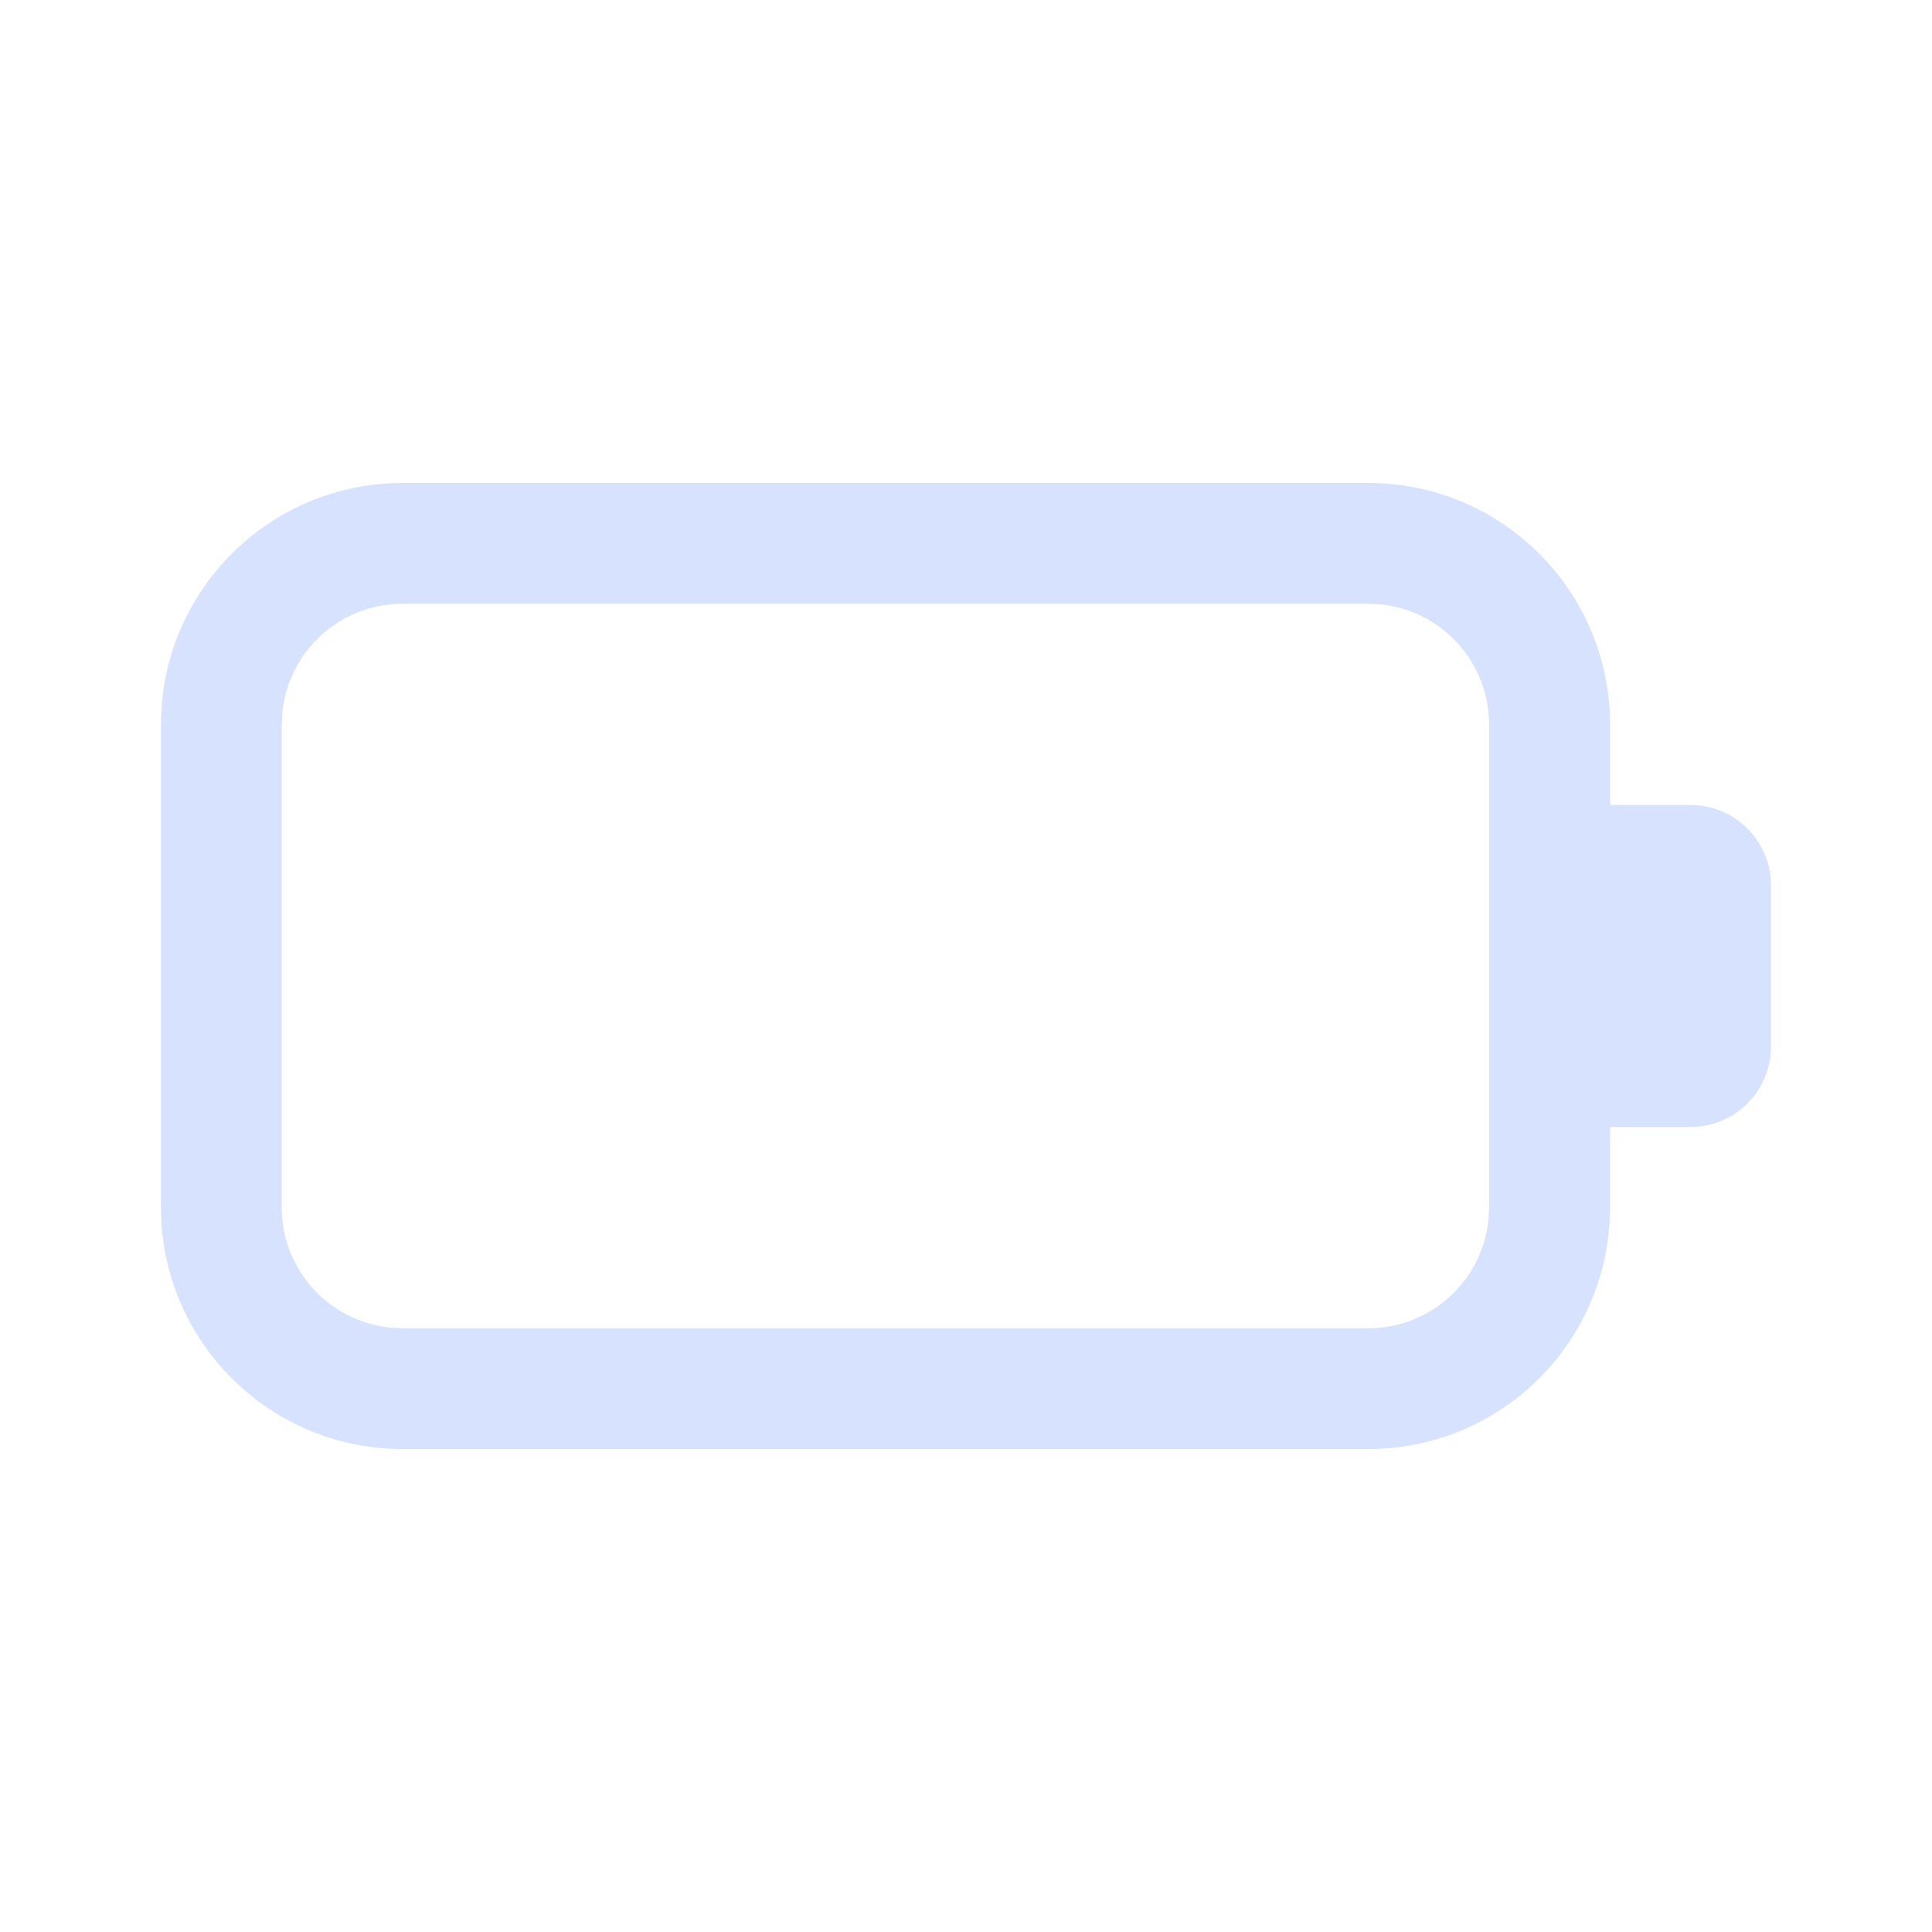
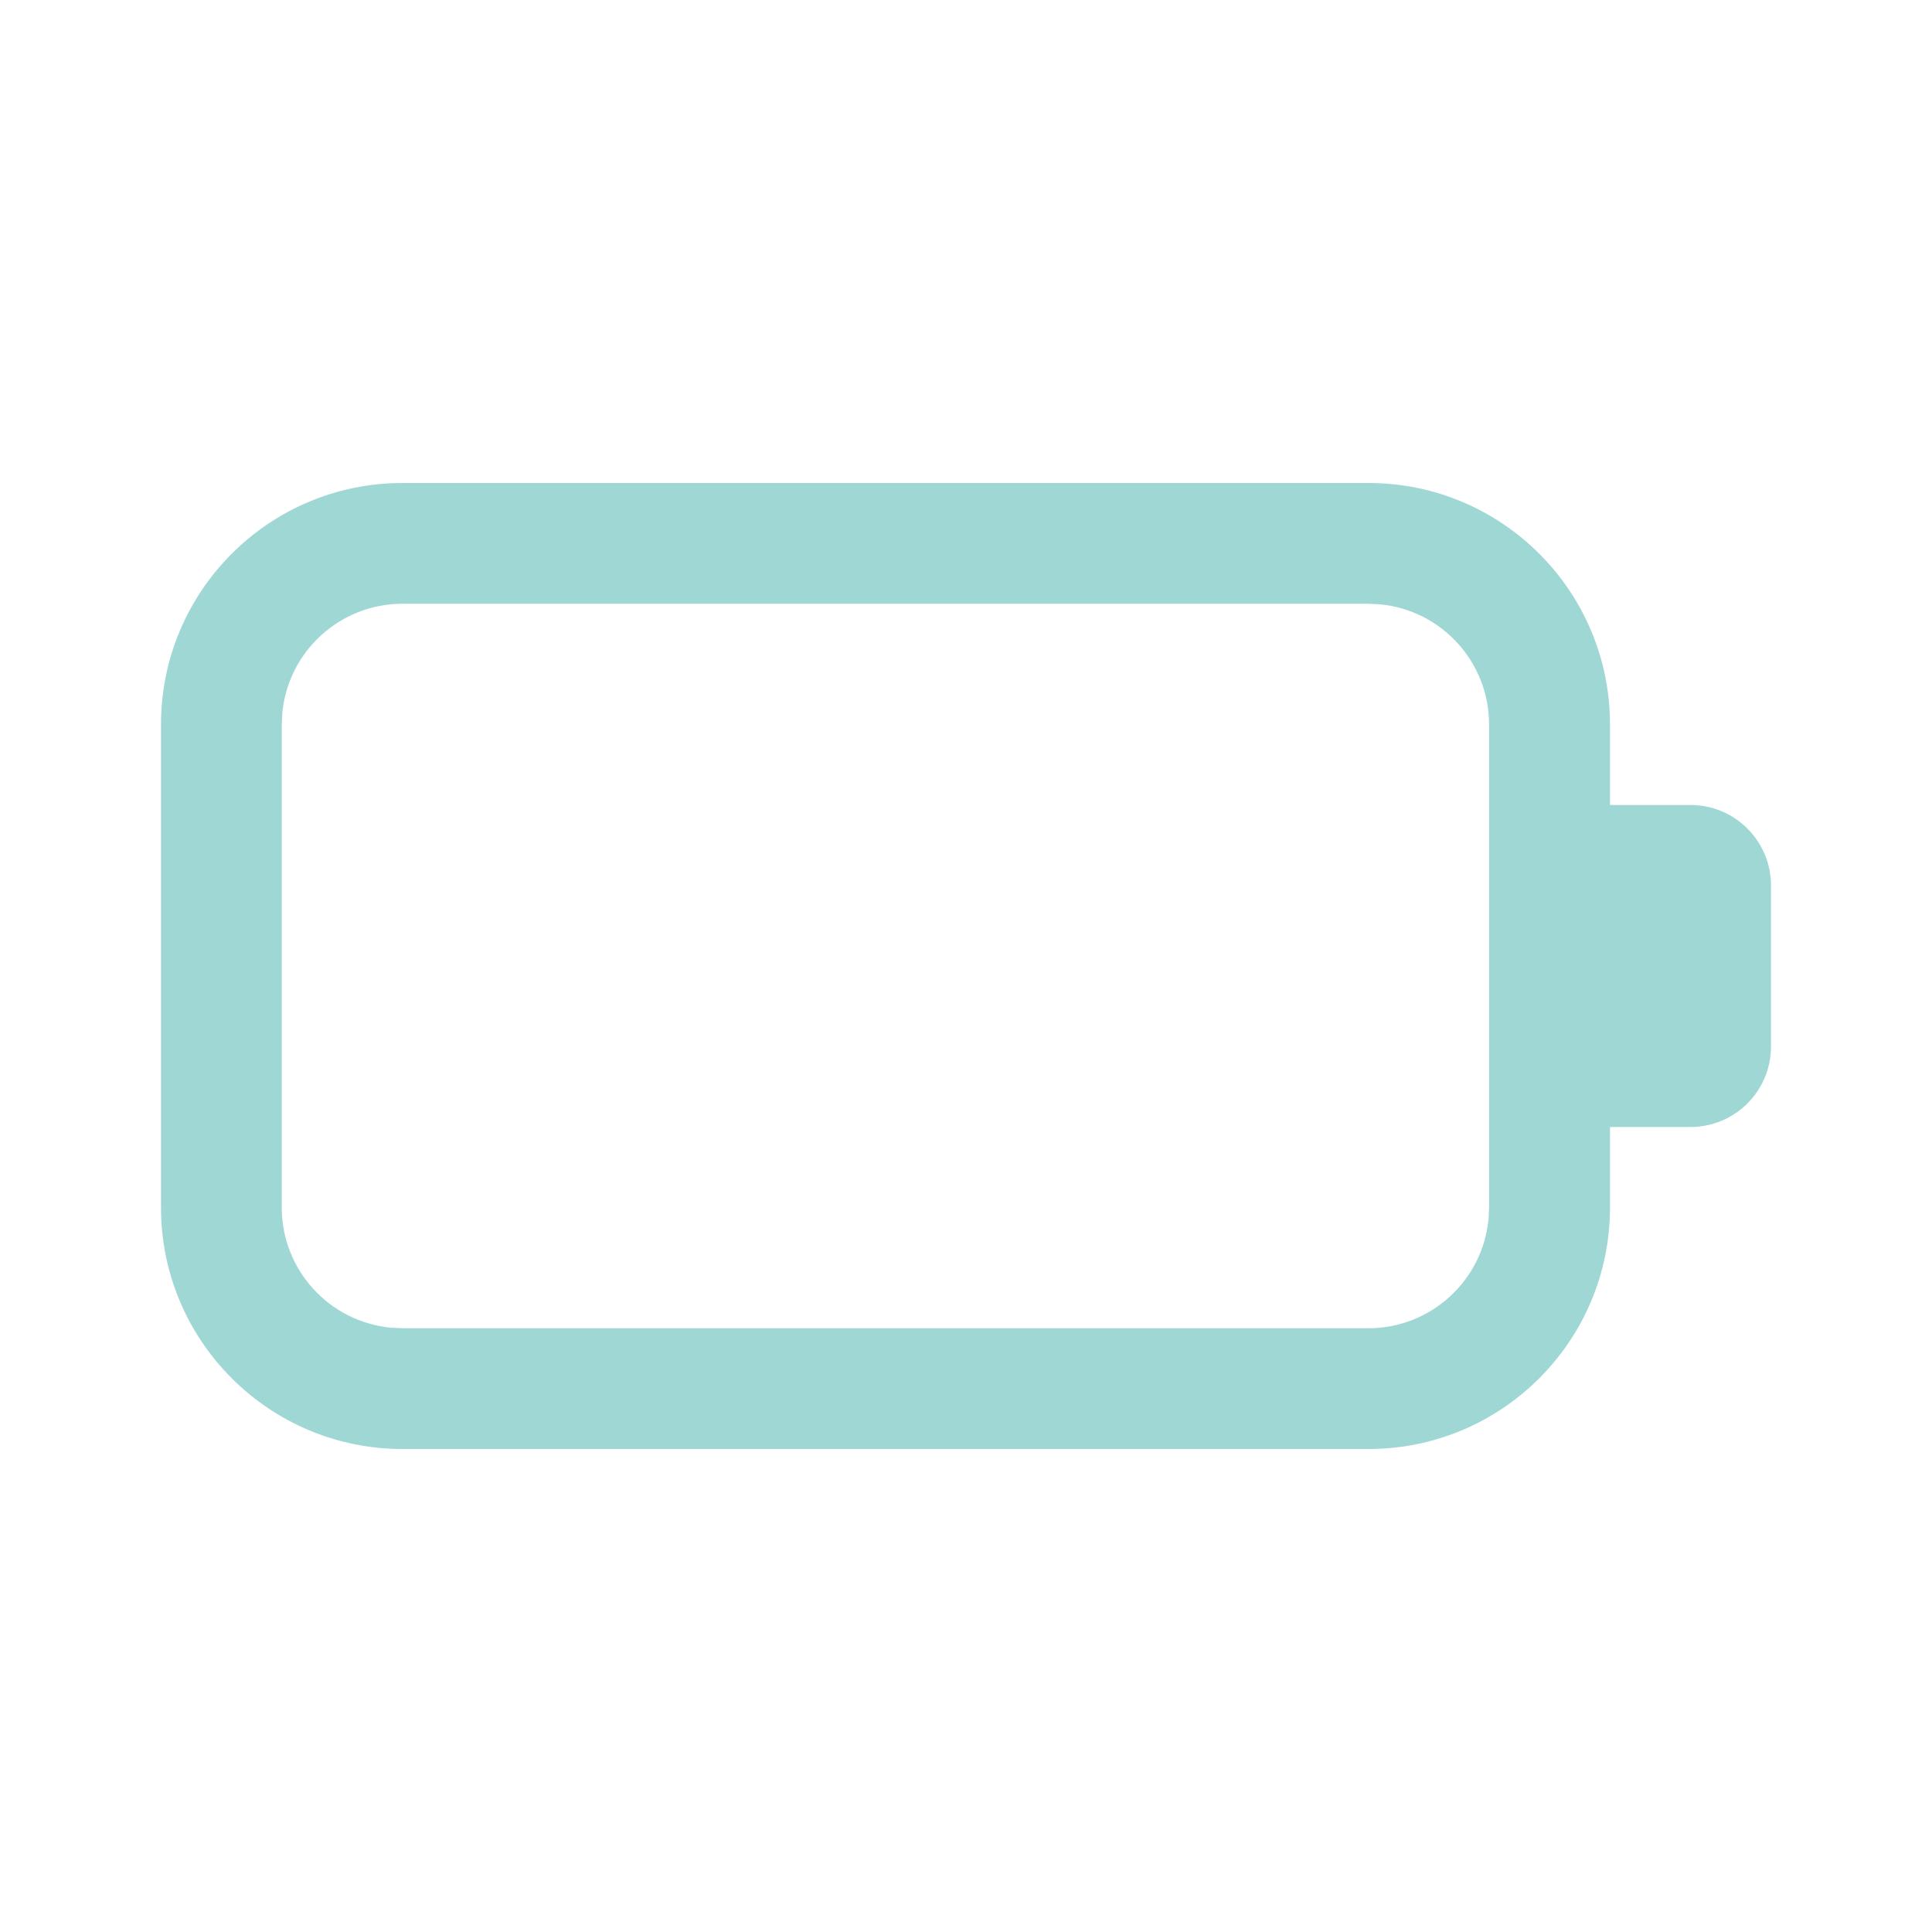
<svg xmlns="http://www.w3.org/2000/svg" width="24" height="24" fill="none" viewBox="0 0 24 24">
-   <path d="M17 6a3 3 0 0 1 3 3v1h1a1 1 0 0 1 1 1v2a1 1 0 0 1-1 1h-1v1a3 3 0 0 1-3 3H5a3 3 0 0 1-3-3V9a3 3 0 0 1 3-3h12Zm-.002 1.5H5a1.5 1.5 0 0 0-1.493 1.356L3.5 9v6a1.5 1.5 0 0 0 1.355 1.493L5 16.5h11.998a1.5 1.5 0 0 0 1.493-1.355l.007-.145V9a1.5 1.5 0 0 0-1.355-1.493l-.145-.007Z" fill="#d7e2ff" />
+   <path d="M17 6a3 3 0 0 1 3 3v1h1a1 1 0 0 1 1 1v2a1 1 0 0 1-1 1h-1v1a3 3 0 0 1-3 3H5a3 3 0 0 1-3-3V9a3 3 0 0 1 3-3h12Zm-.002 1.5H5a1.5 1.5 0 0 0-1.493 1.356L3.5 9v6a1.5 1.5 0 0 0 1.355 1.493L5 16.5h11.998a1.5 1.5 0 0 0 1.493-1.355l.007-.145V9a1.5 1.5 0 0 0-1.355-1.493l-.145-.007Z" fill="#9fd7d5" />
</svg>
